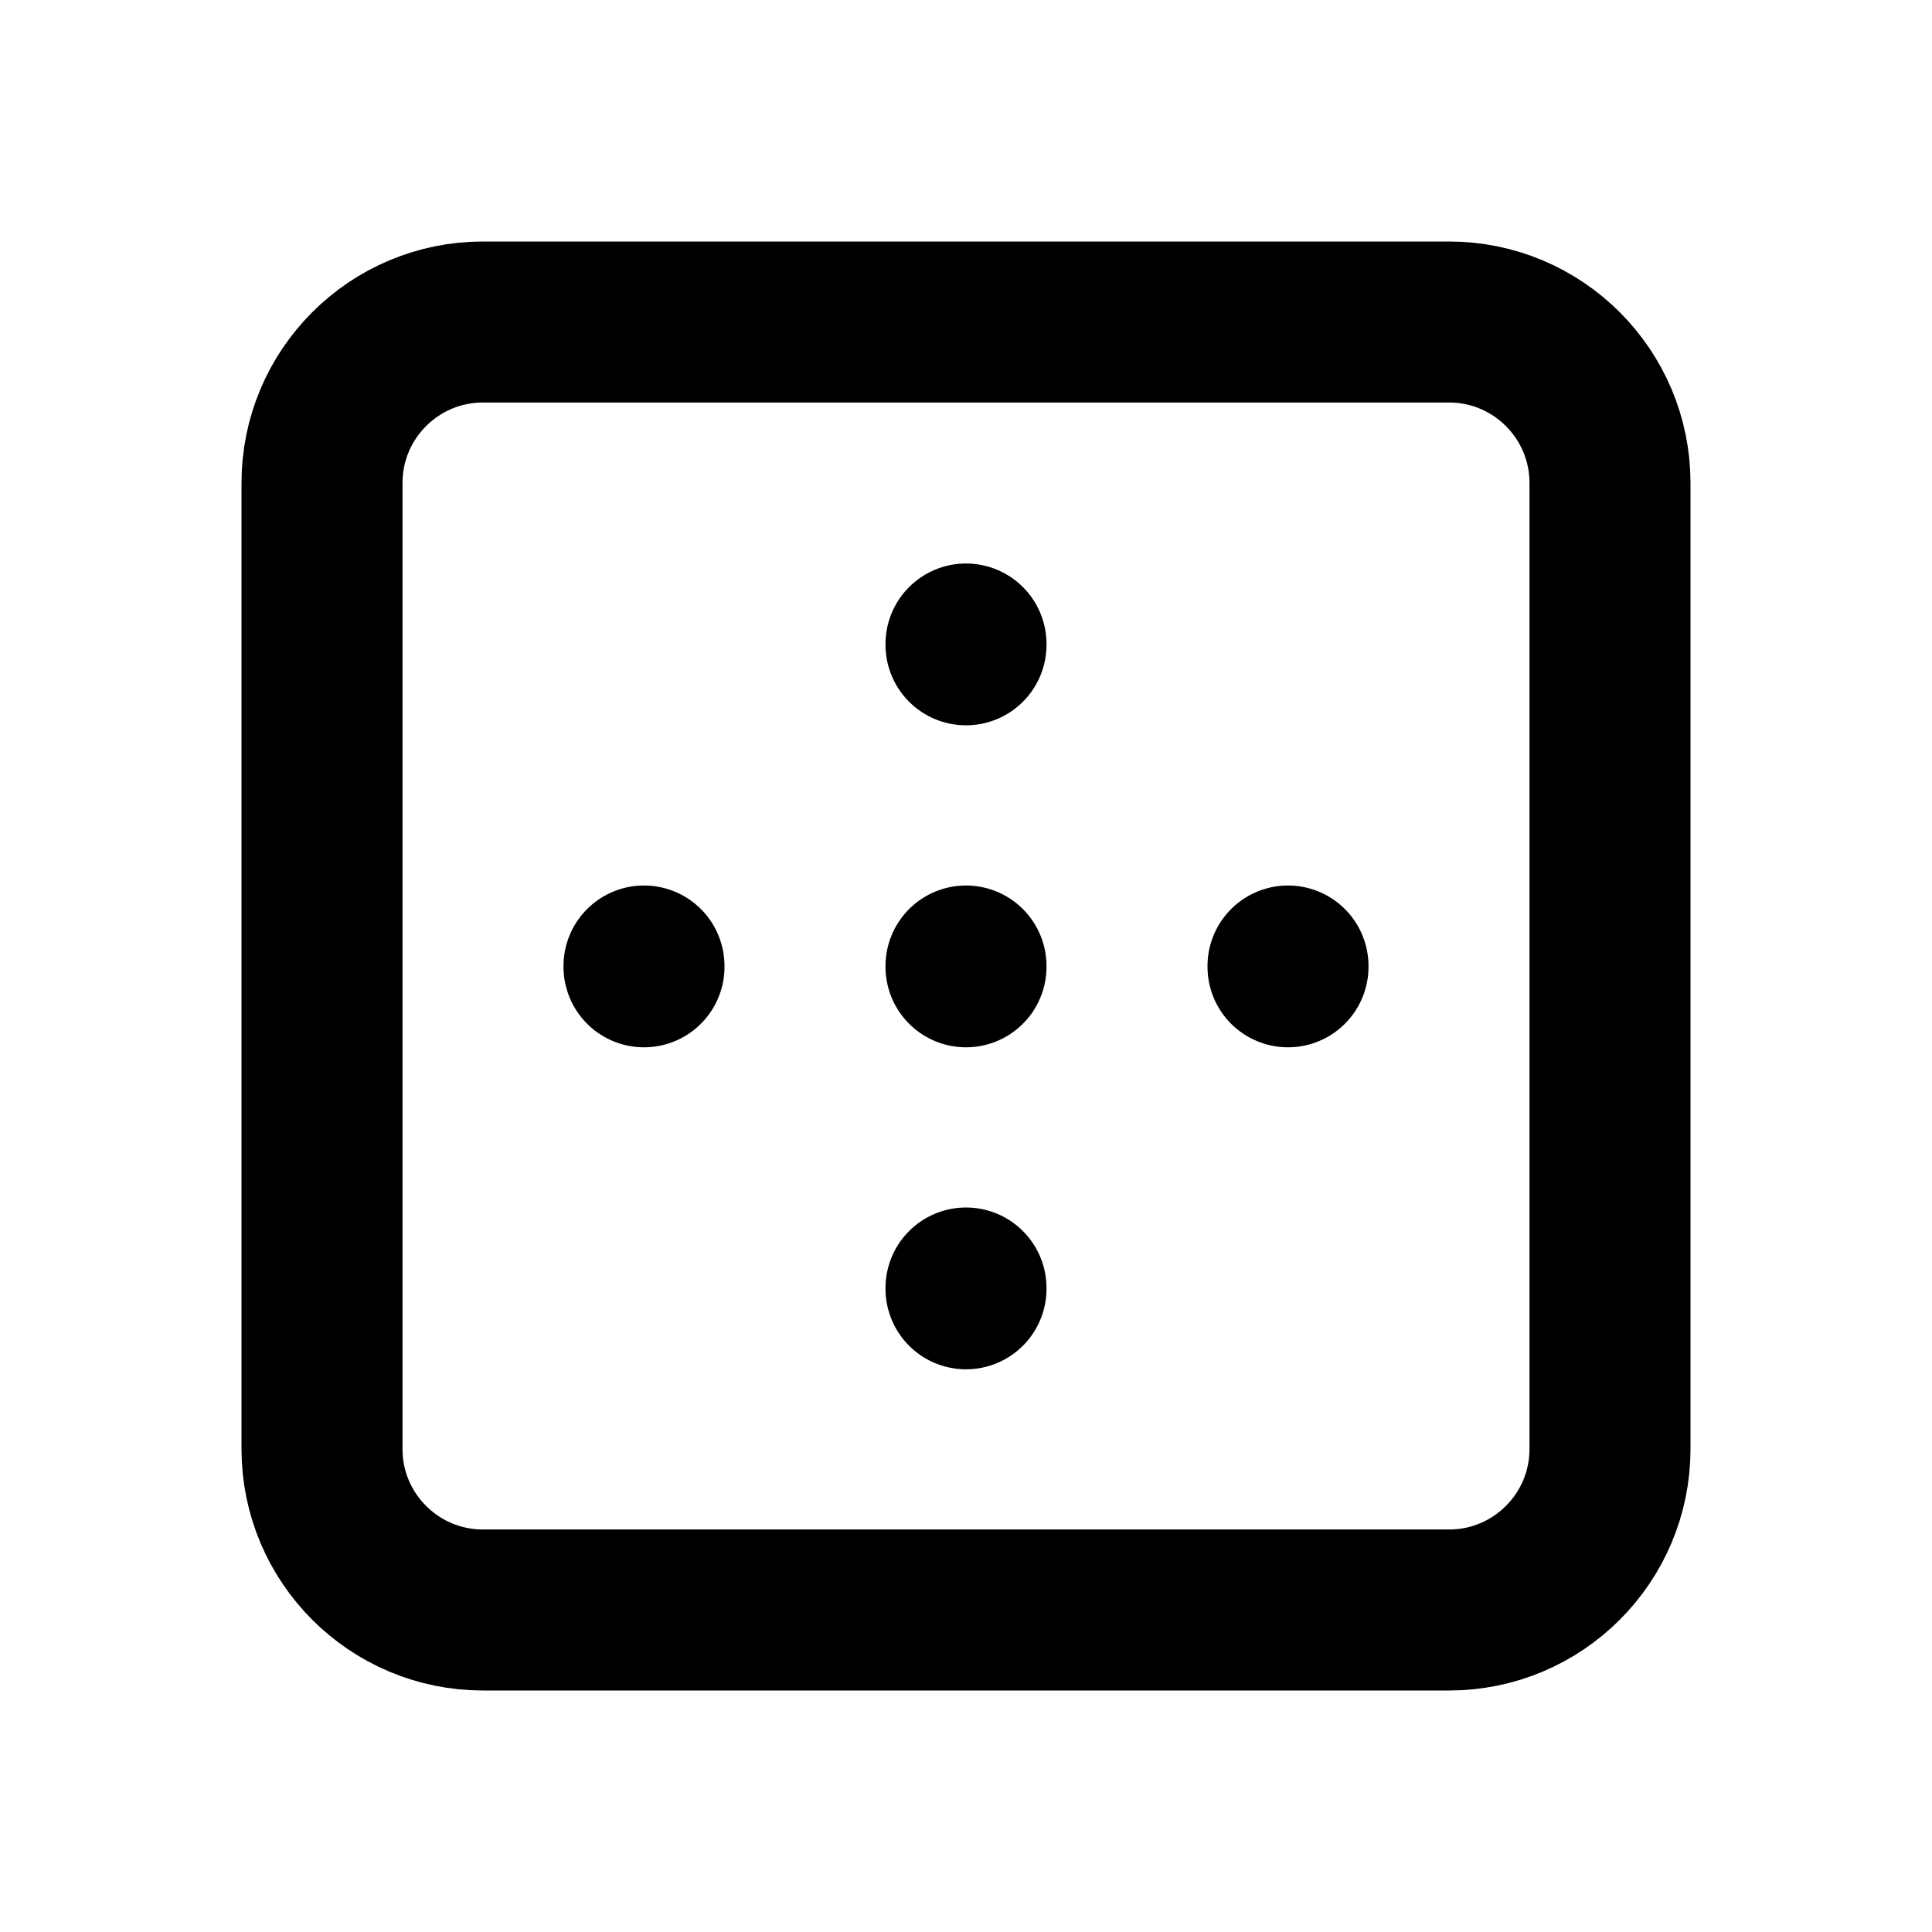
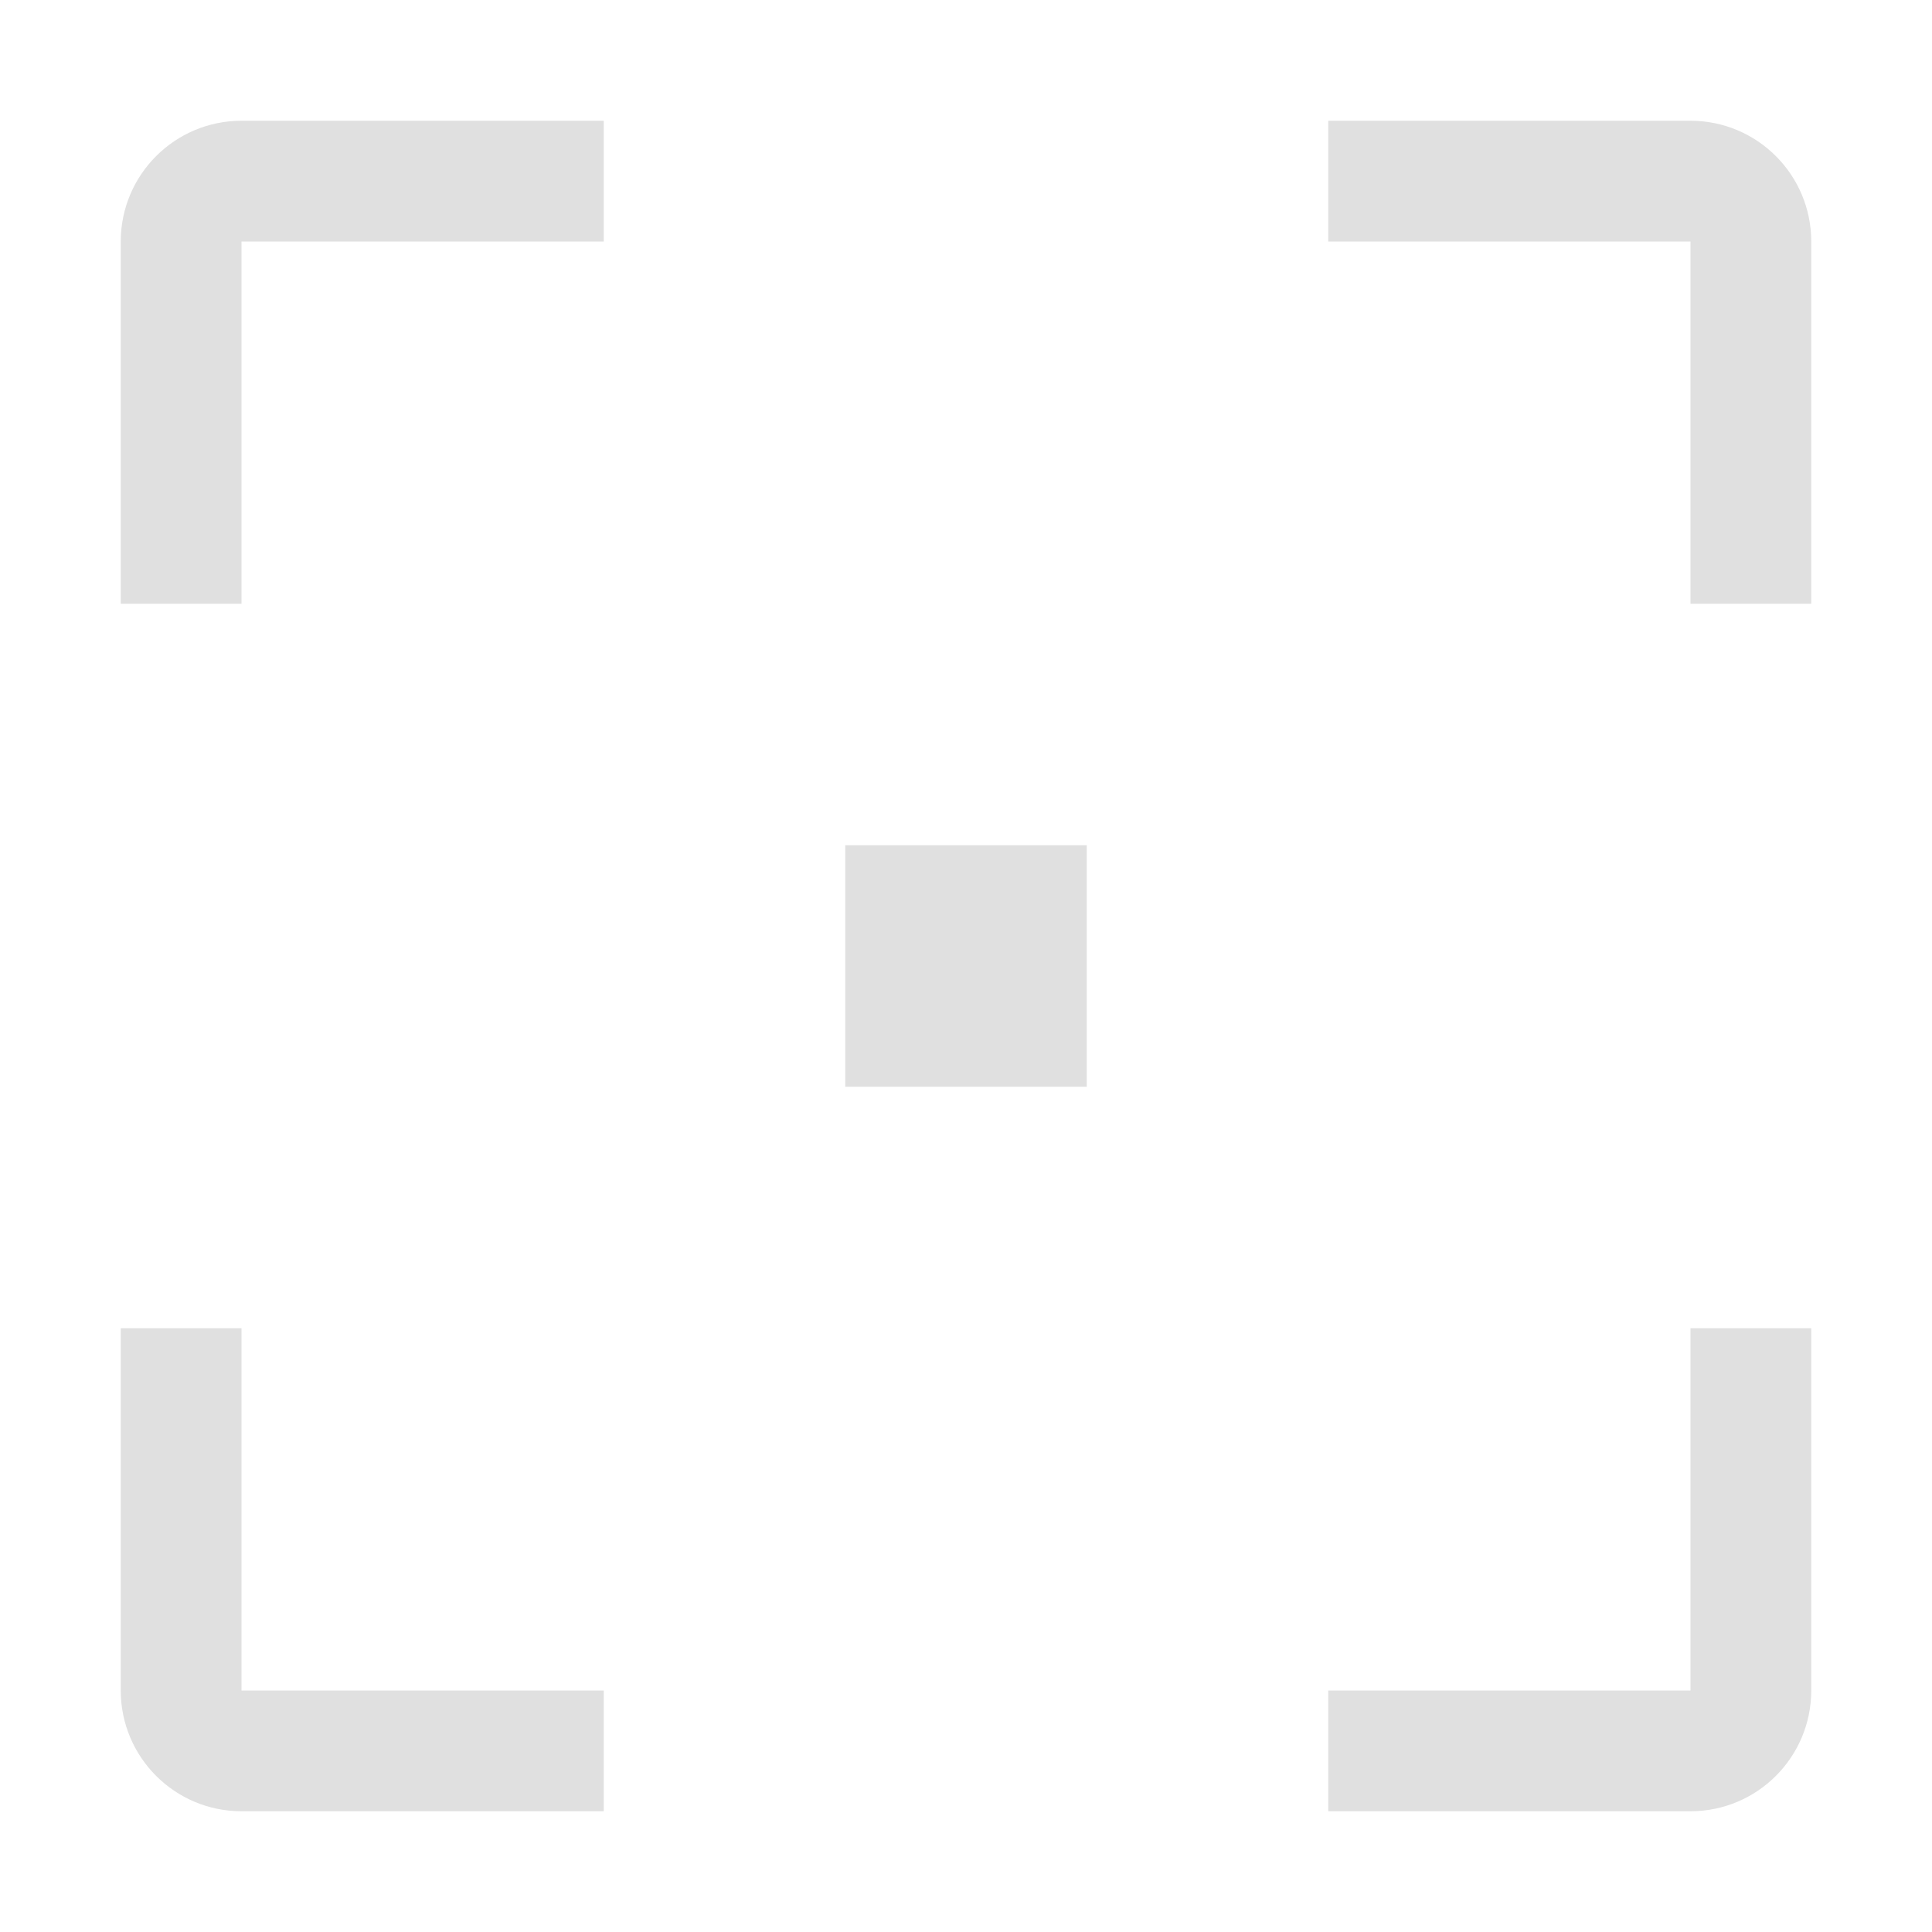
- <svg xmlns="http://www.w3.org/2000/svg" width="24" height="24" viewBox="0 0 24 24" fill="none" stroke="currentColor" stroke-width="2" stroke-linecap="round" stroke-linejoin="round" class="icon icon-tabler icons-tabler-outline icon-tabler-border-outer">
-   <path stroke="none" d="M0 0h24v24H0z" fill="none" />
-   <path d="M4 4m0 2a2 2 0 0 1 2 -2h12a2 2 0 0 1 2 2v12a2 2 0 0 1 -2 2h-12a2 2 0 0 1 -2 -2z" />
-   <path d="M12 8l0 .01" />
-   <path d="M8 12l0 .01" />
-   <path d="M12 12l0 .01" />
-   <path d="M16 12l0 .01" />
-   <path d="M12 16l0 .01" />
+ <svg xmlns="http://www.w3.org/2000/svg" width="16" height="16" viewBox="0 0 16 16">
+   <path fill="#e0e0e0" d="M1 2A1 1 0 0 1 2 1L5 1L5 2L2 2L2 5L1 5ZM15 2A1 1 0 0 0 14 1L11 1L11 2L14 2L14 5L15 5ZM1 14A1 1 0 0 0 2 15L5 15L5 14L2 14L2 11L1 11ZM15 14A1 1 0 0 1 14 15L11 15L11 14L14 14L14 11L15 11Z" />
+   <path fill="#e0e0e0" d="M7 7L9 7L9 9L7 9Z" />
</svg>
